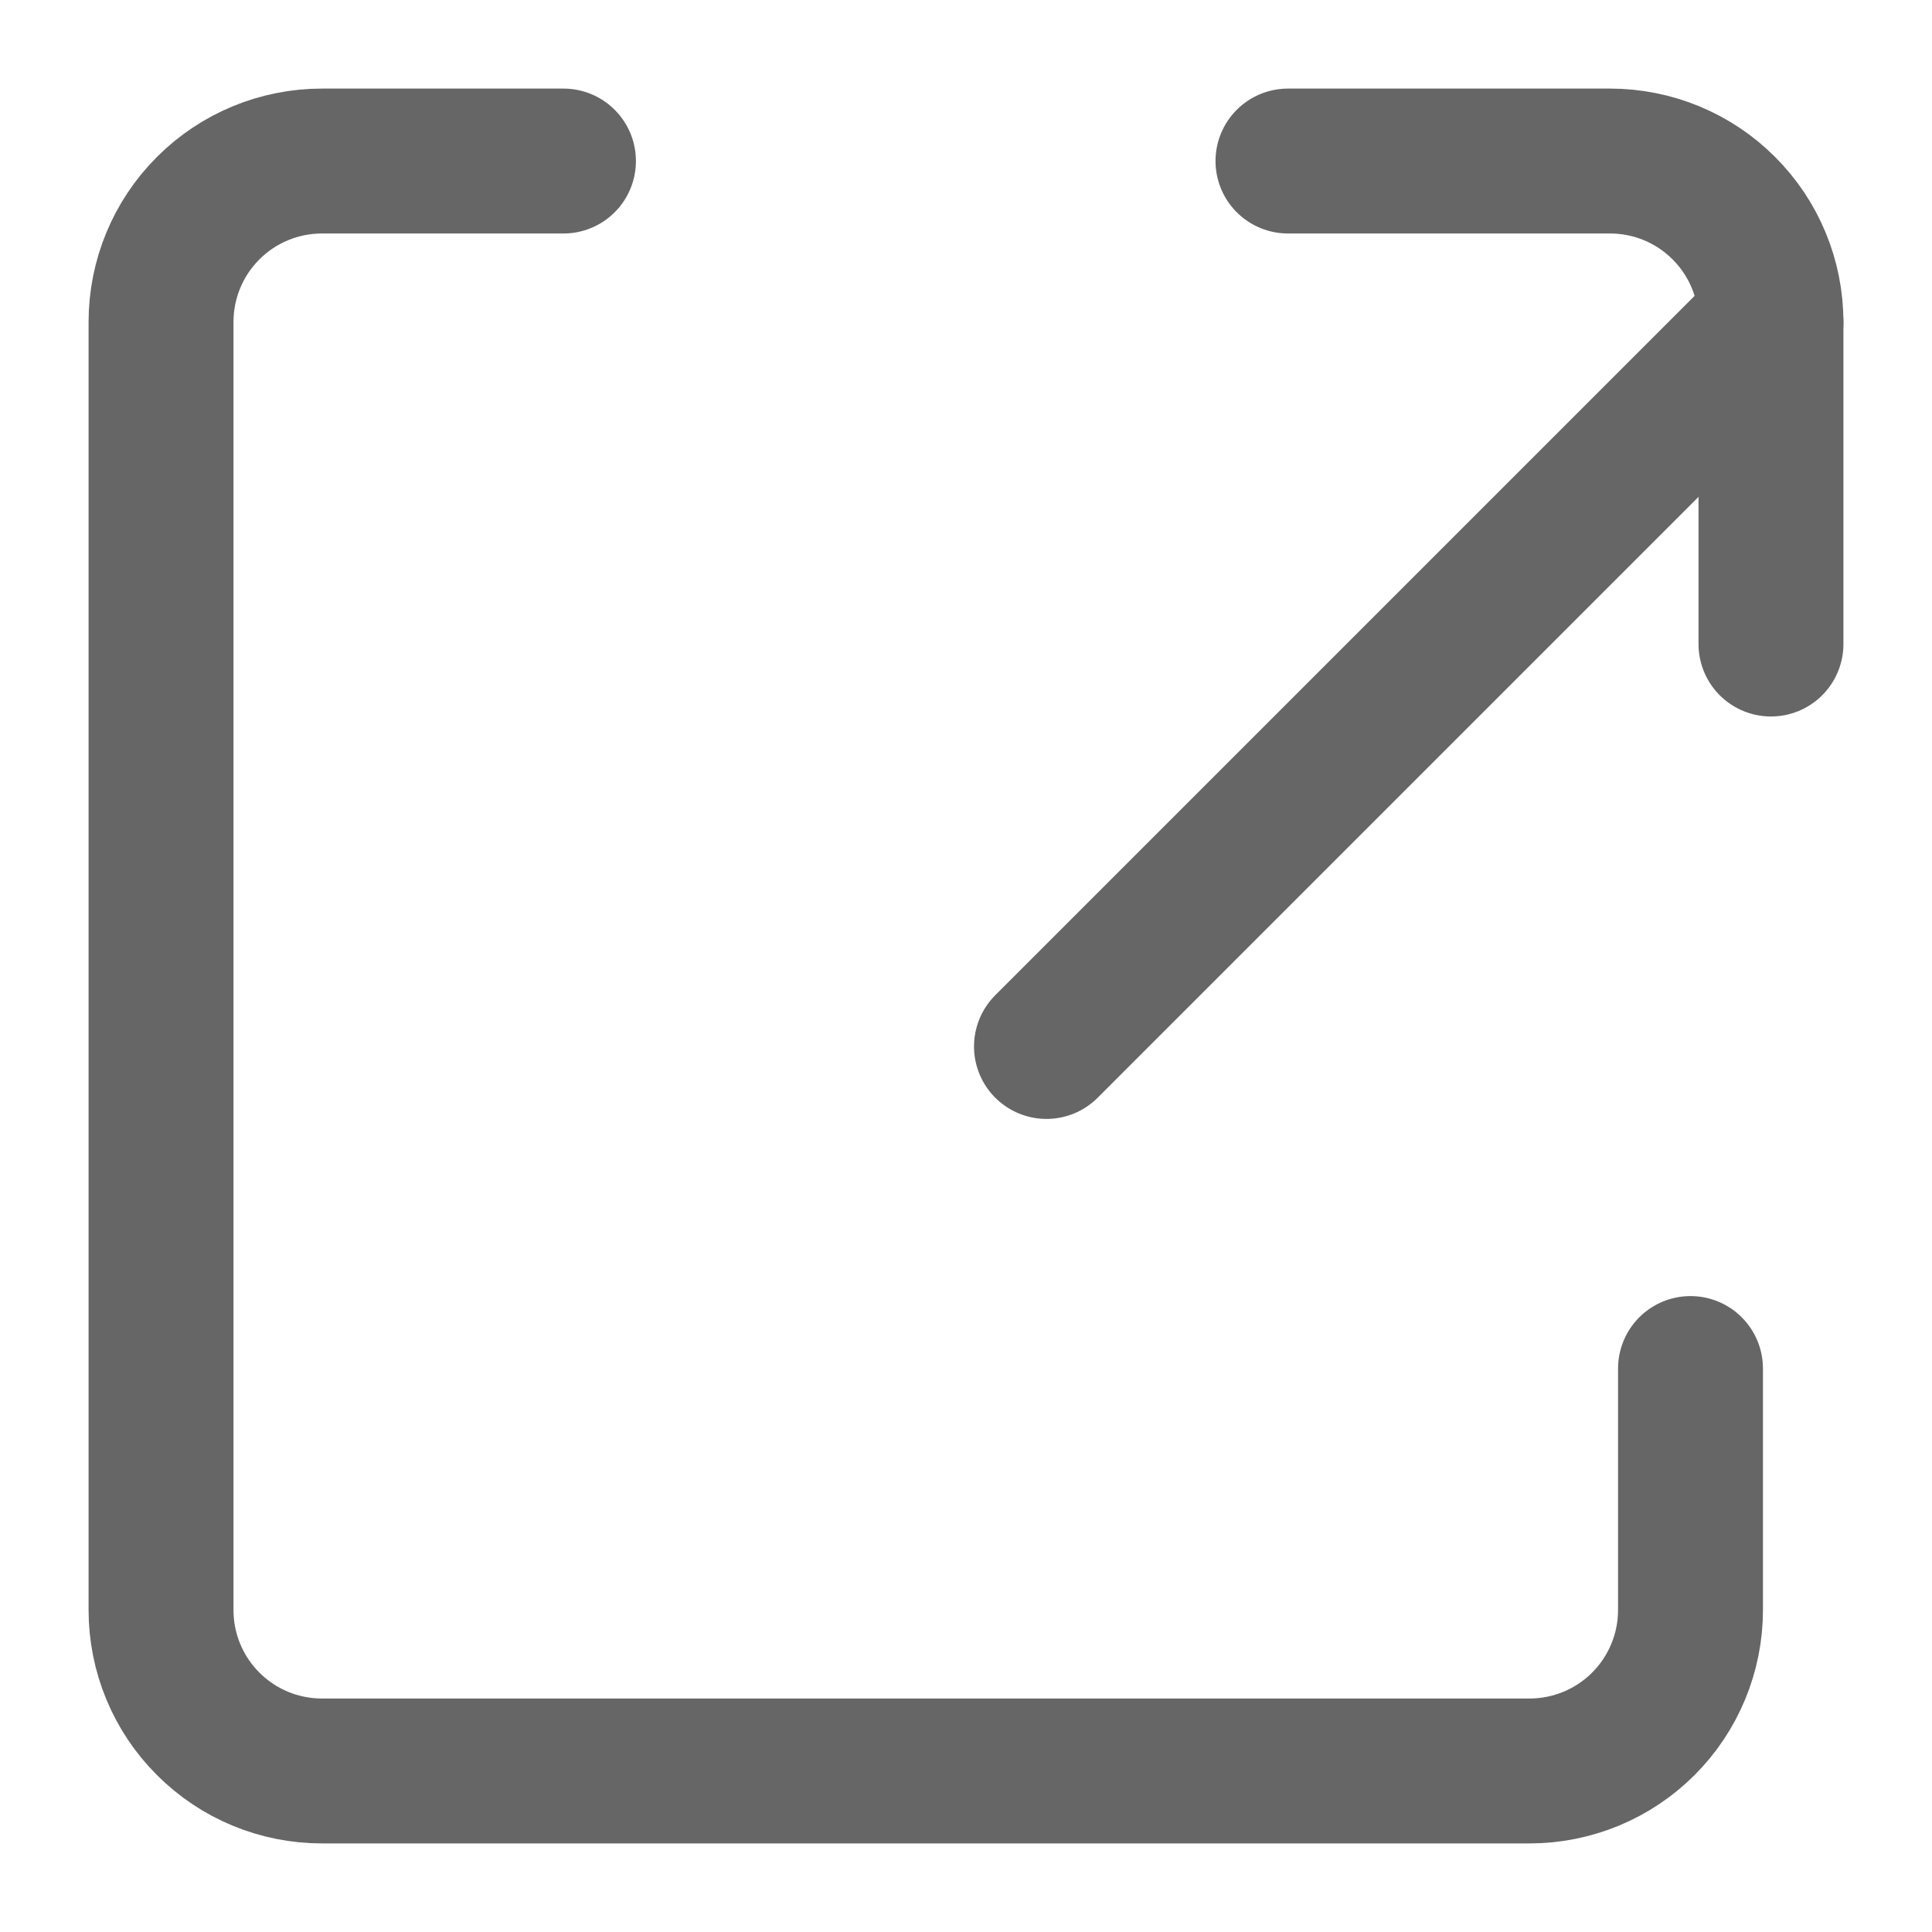
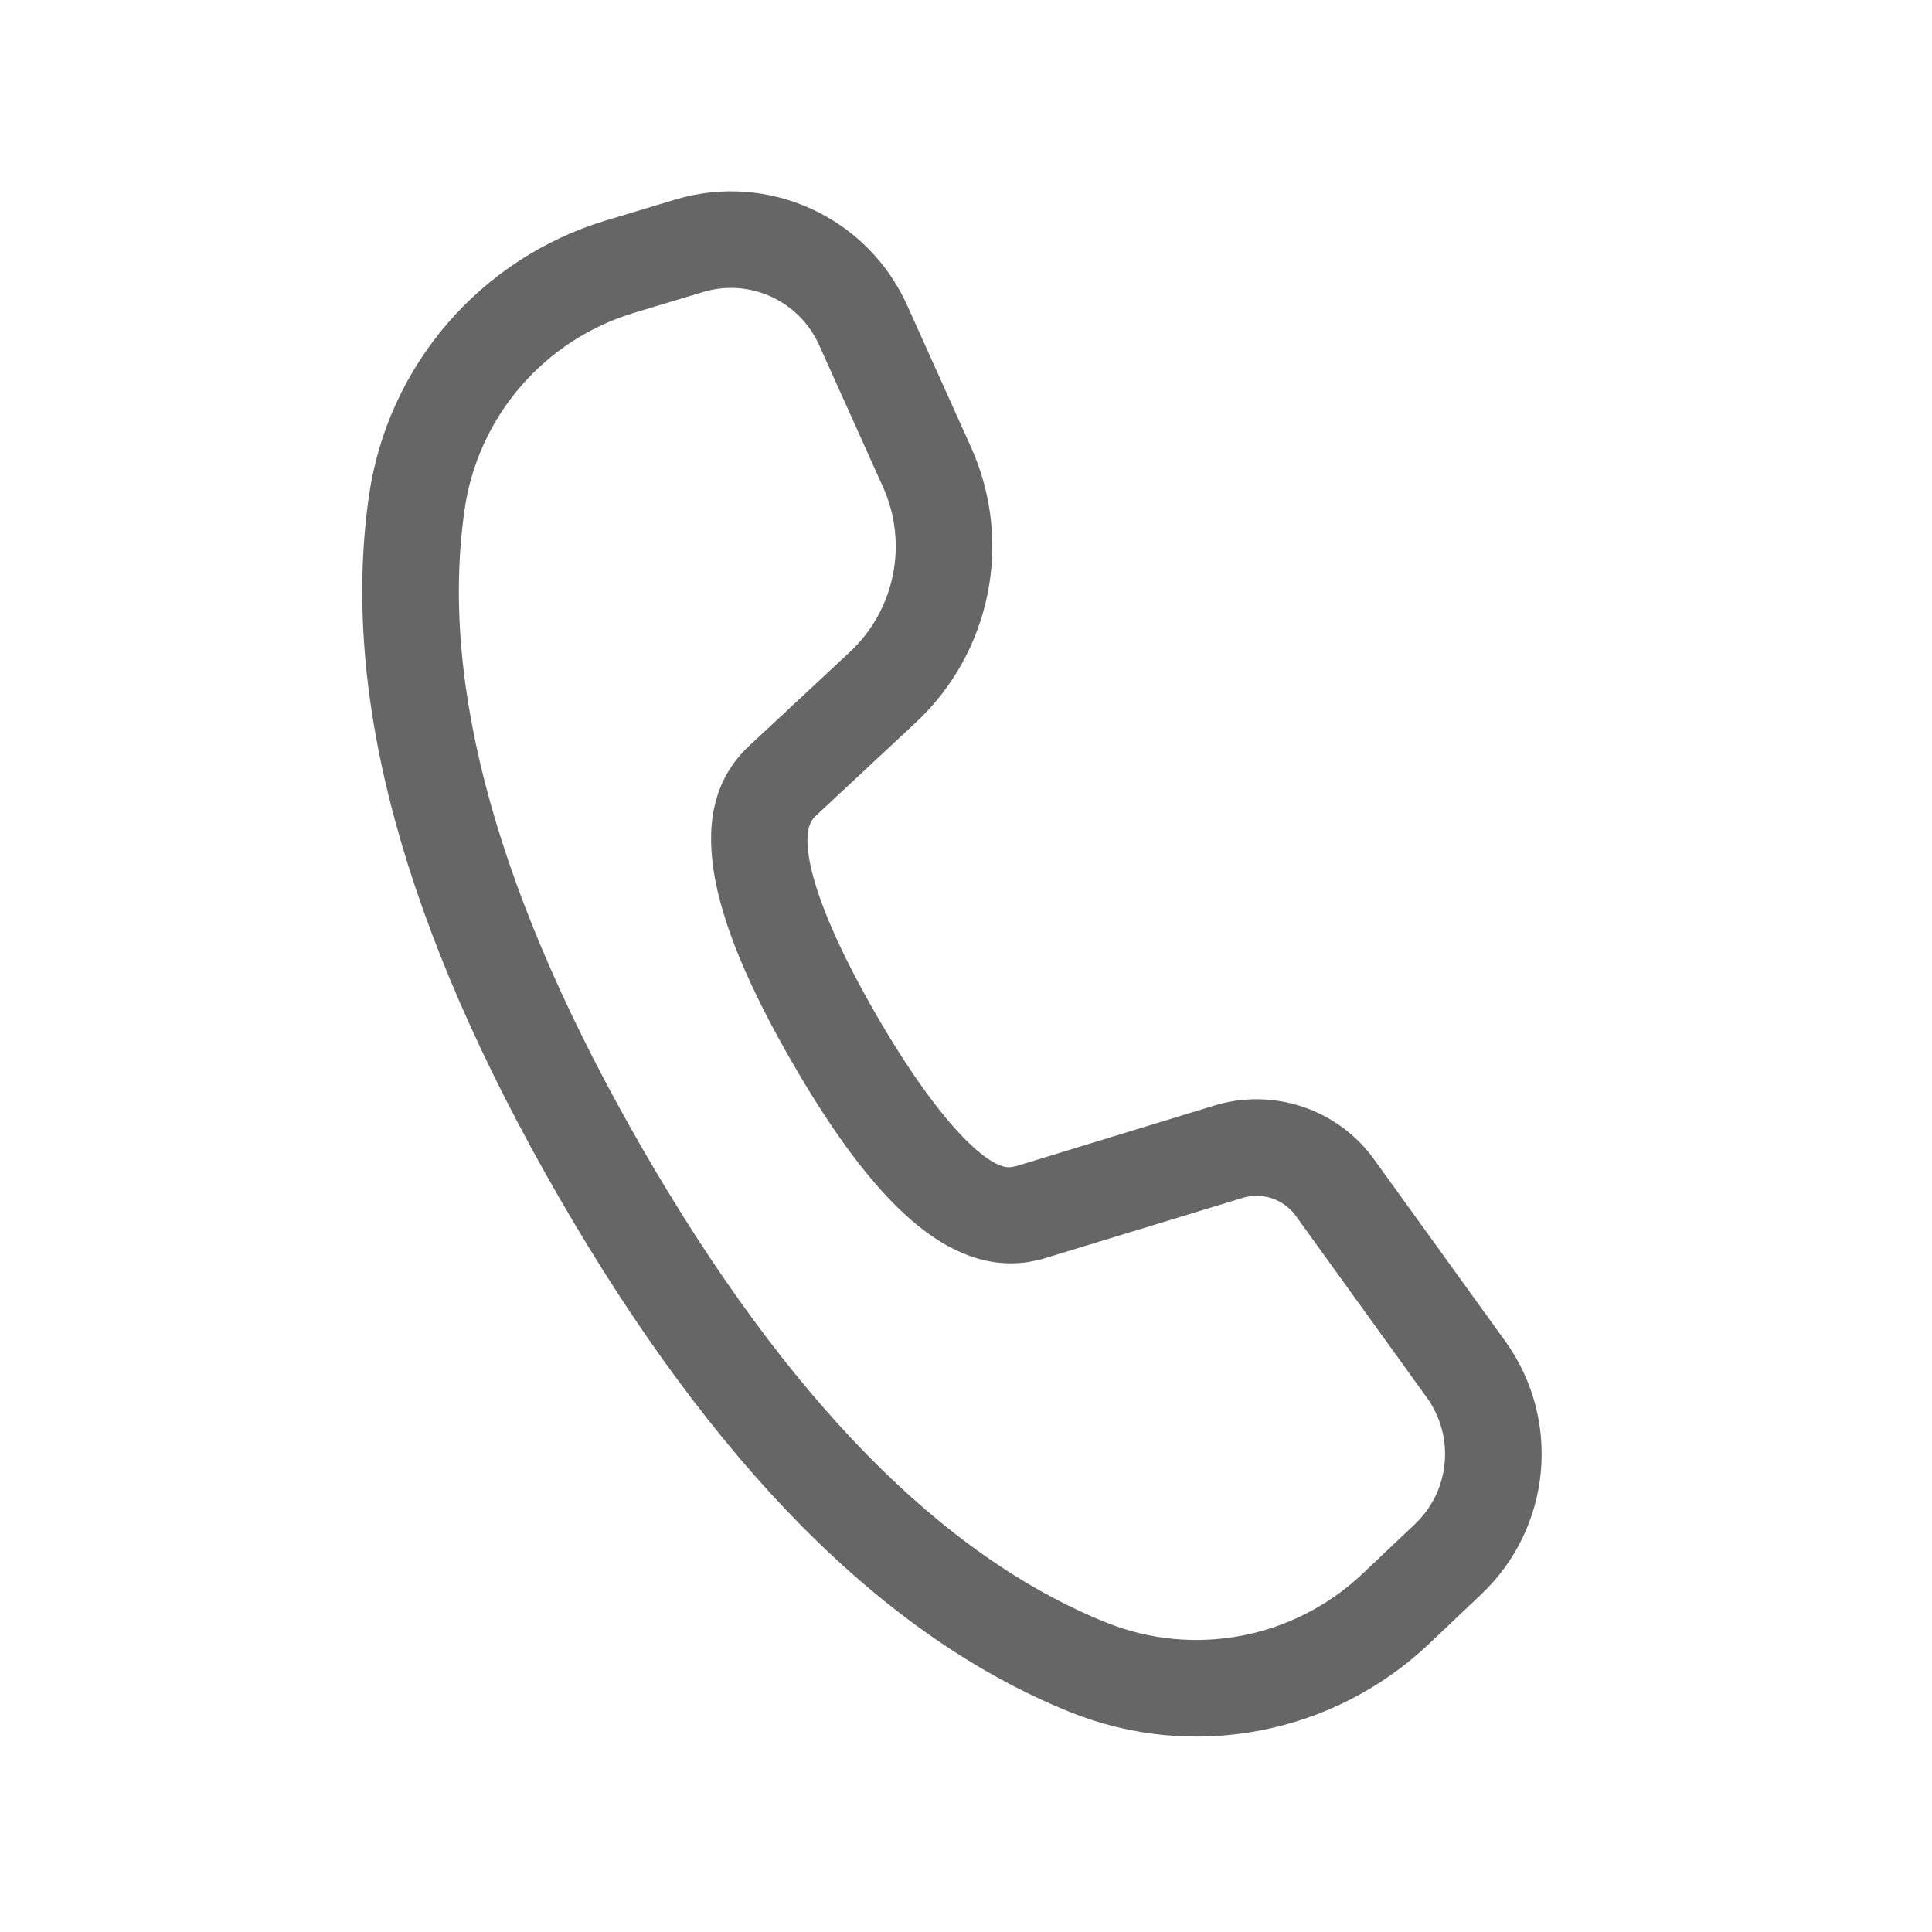
<svg xmlns="http://www.w3.org/2000/svg" width="20" height="20" viewBox="0 0 20 20" fill="none">
-   <path d="M17.5 14.167V16.667C17.5 17.109 17.324 17.533 17.012 17.845C16.699 18.158 16.275 18.333 15.833 18.333H3.333C2.891 18.333 2.467 18.158 2.155 17.845C1.842 17.533 1.667 17.109 1.667 16.667V3.333C1.667 2.891 1.842 2.467 2.155 2.155C2.467 1.842 2.891 1.667 3.333 1.667H5.833" stroke="#666666" stroke-width="1.5" stroke-linecap="round" stroke-linejoin="round" />
-   <path d="M13.333 1.667H16.667C17.109 1.667 17.533 1.842 17.845 2.155C18.158 2.467 18.333 2.891 18.333 3.333V6.667" stroke="#666666" stroke-width="1.5" stroke-linecap="round" stroke-linejoin="round" />
-   <path d="M10.833 10.833L18.333 3.333" stroke="#666666" stroke-width="1.5" stroke-linecap="round" stroke-linejoin="round" />
+   <path d="M6.99 2.066L6.273 2.282C4.97 2.675 4.012 3.788 3.819 5.136C3.522 7.204 4.186 9.622 5.787 12.395C7.384 15.161 9.142 16.943 11.077 17.723C12.346 18.235 13.798 17.959 14.792 17.018L15.334 16.504C16.062 15.815 16.167 14.694 15.581 13.882L14.224 12.001C13.849 11.481 13.183 11.257 12.569 11.445L10.519 12.072L10.466 12.082C10.24 12.115 9.718 11.626 9.068 10.5C8.388 9.322 8.247 8.633 8.435 8.455L9.478 7.482C10.26 6.753 10.491 5.607 10.053 4.632L9.391 3.161C8.979 2.245 7.952 1.776 6.99 2.066ZM8.479 3.571L9.141 5.042C9.404 5.627 9.265 6.314 8.796 6.751L7.75 7.726C7.081 8.359 7.303 9.442 8.202 11C9.048 12.466 9.82 13.19 10.65 13.064L10.774 13.038L12.862 12.401C13.066 12.338 13.288 12.413 13.414 12.586L14.77 14.467C15.063 14.873 15.011 15.433 14.647 15.778L14.104 16.292C13.394 16.964 12.357 17.161 11.451 16.796C9.752 16.111 8.148 14.484 6.653 11.895C5.155 9.3 4.548 7.093 4.809 5.278C4.947 4.315 5.631 3.52 6.562 3.239L7.279 3.023C7.76 2.878 8.273 3.113 8.479 3.571Z" fill="#666666" />
</svg>
